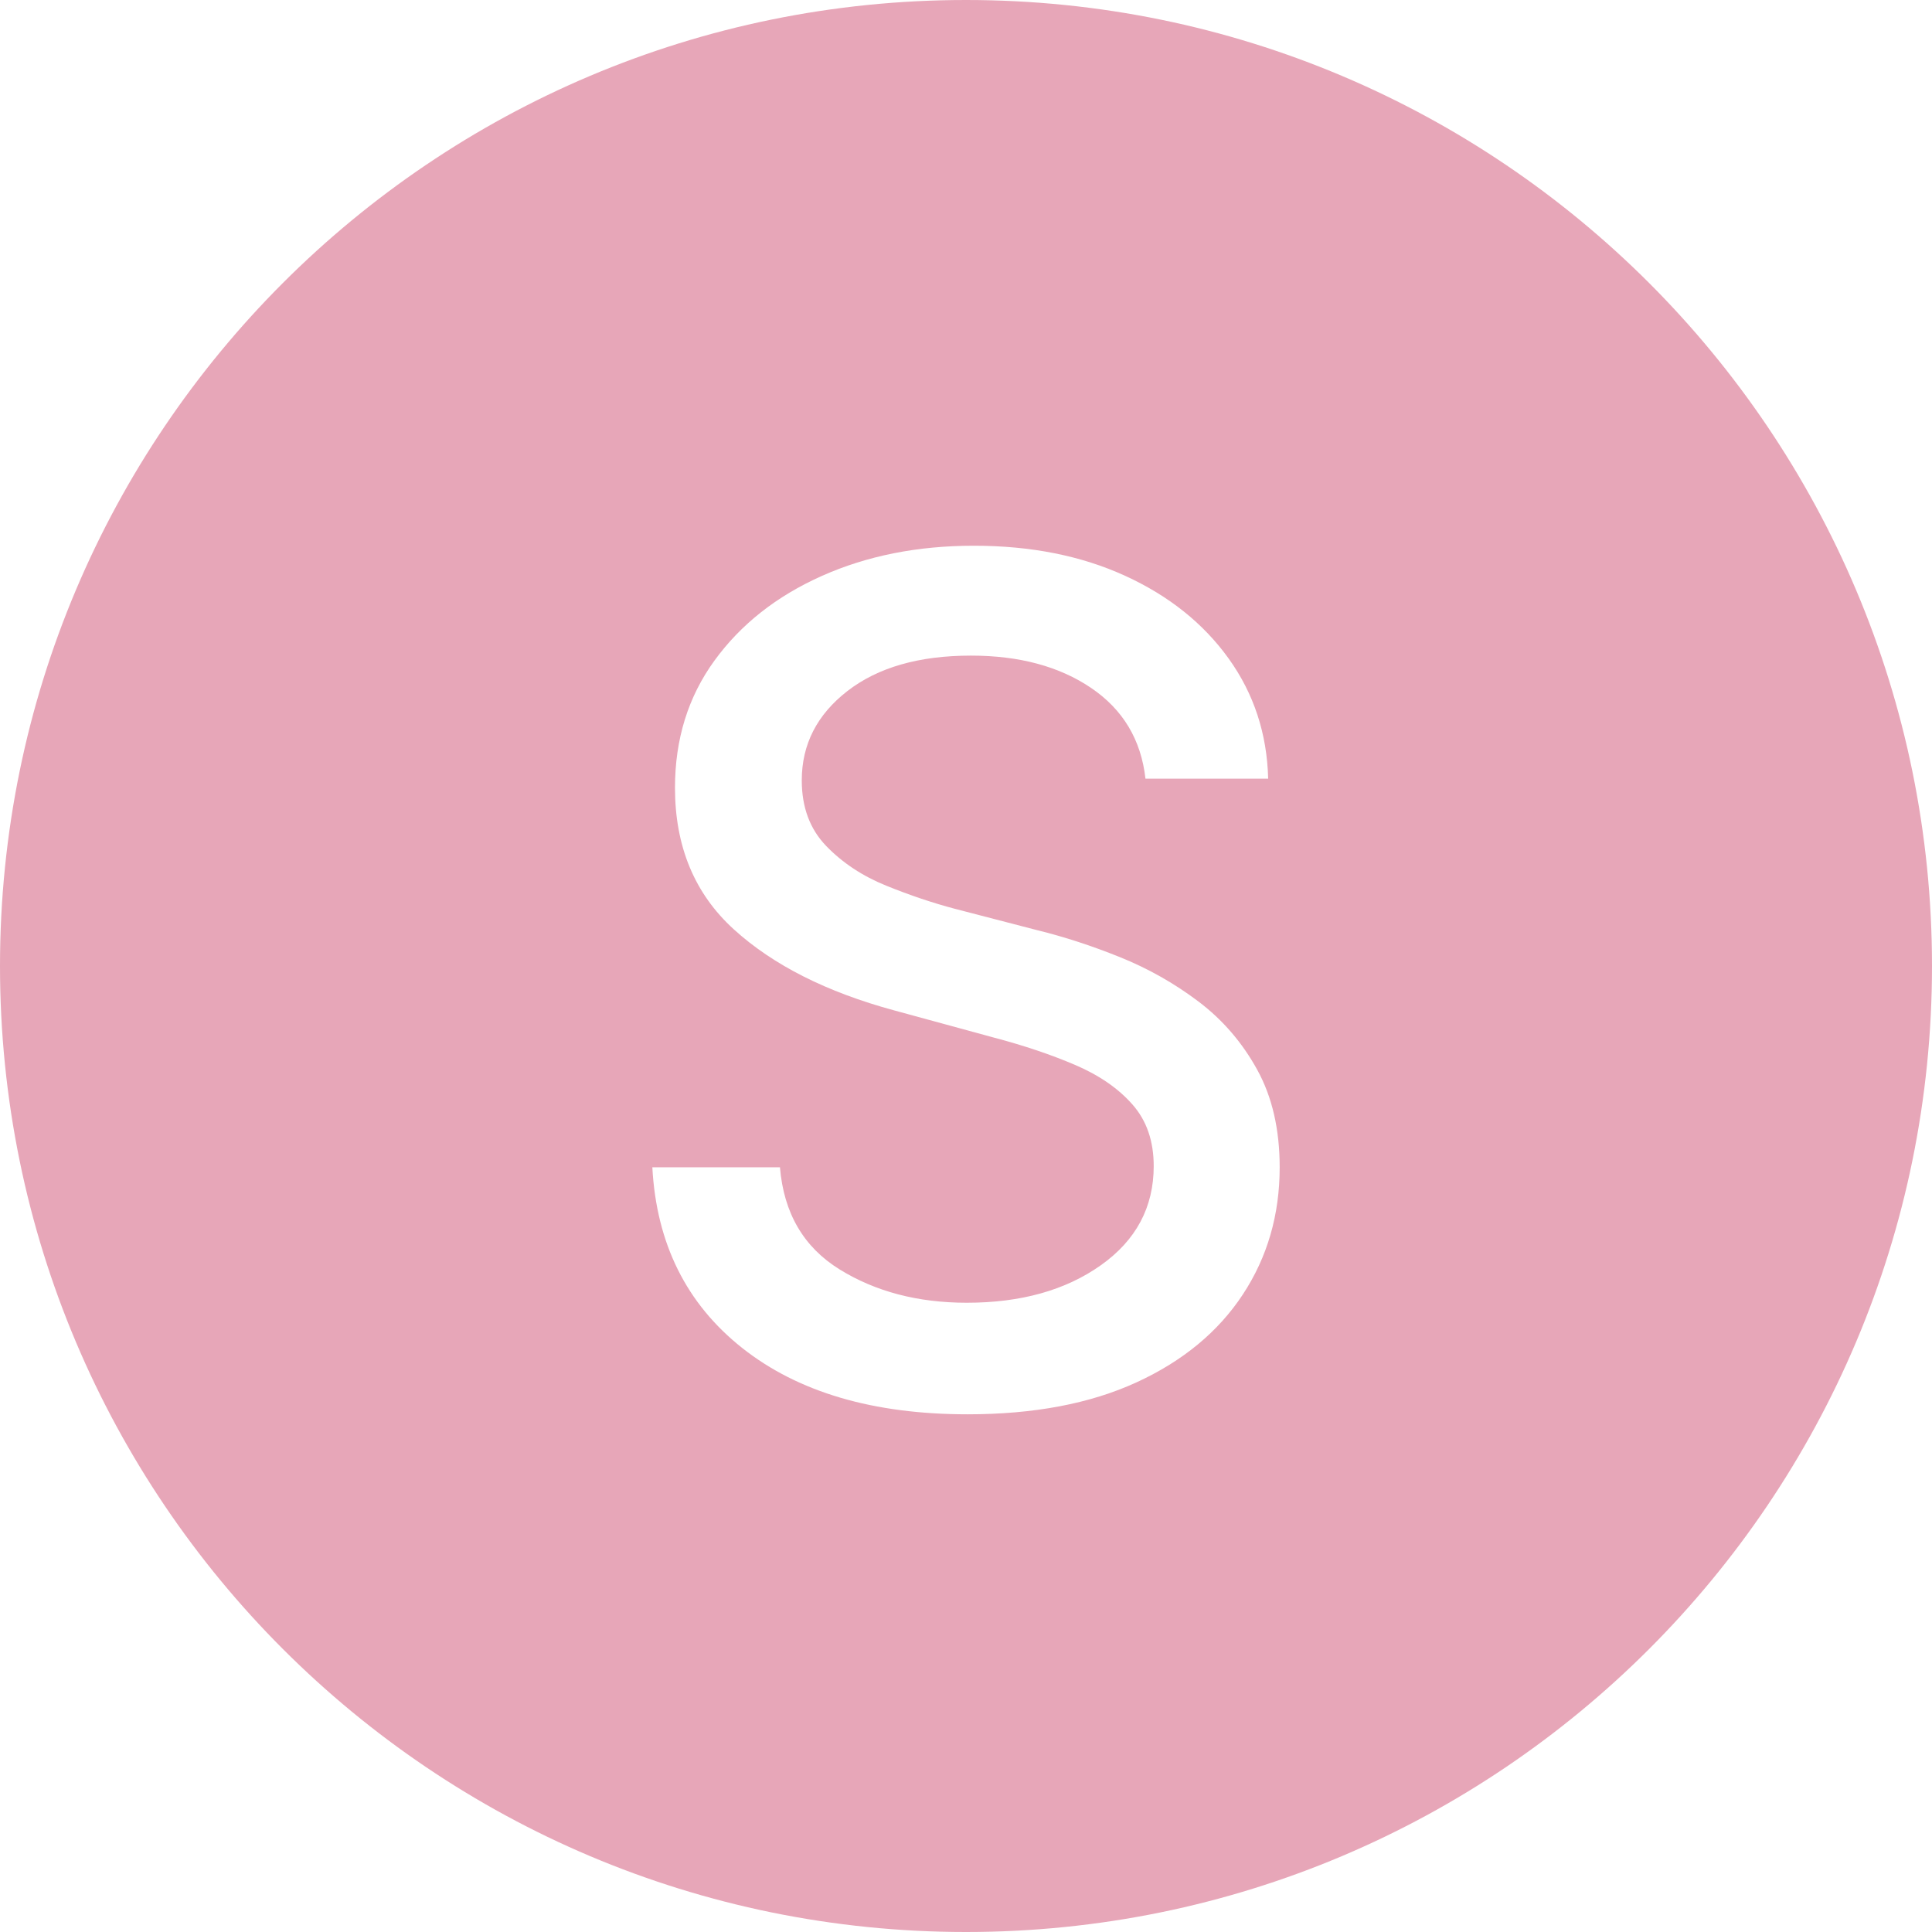
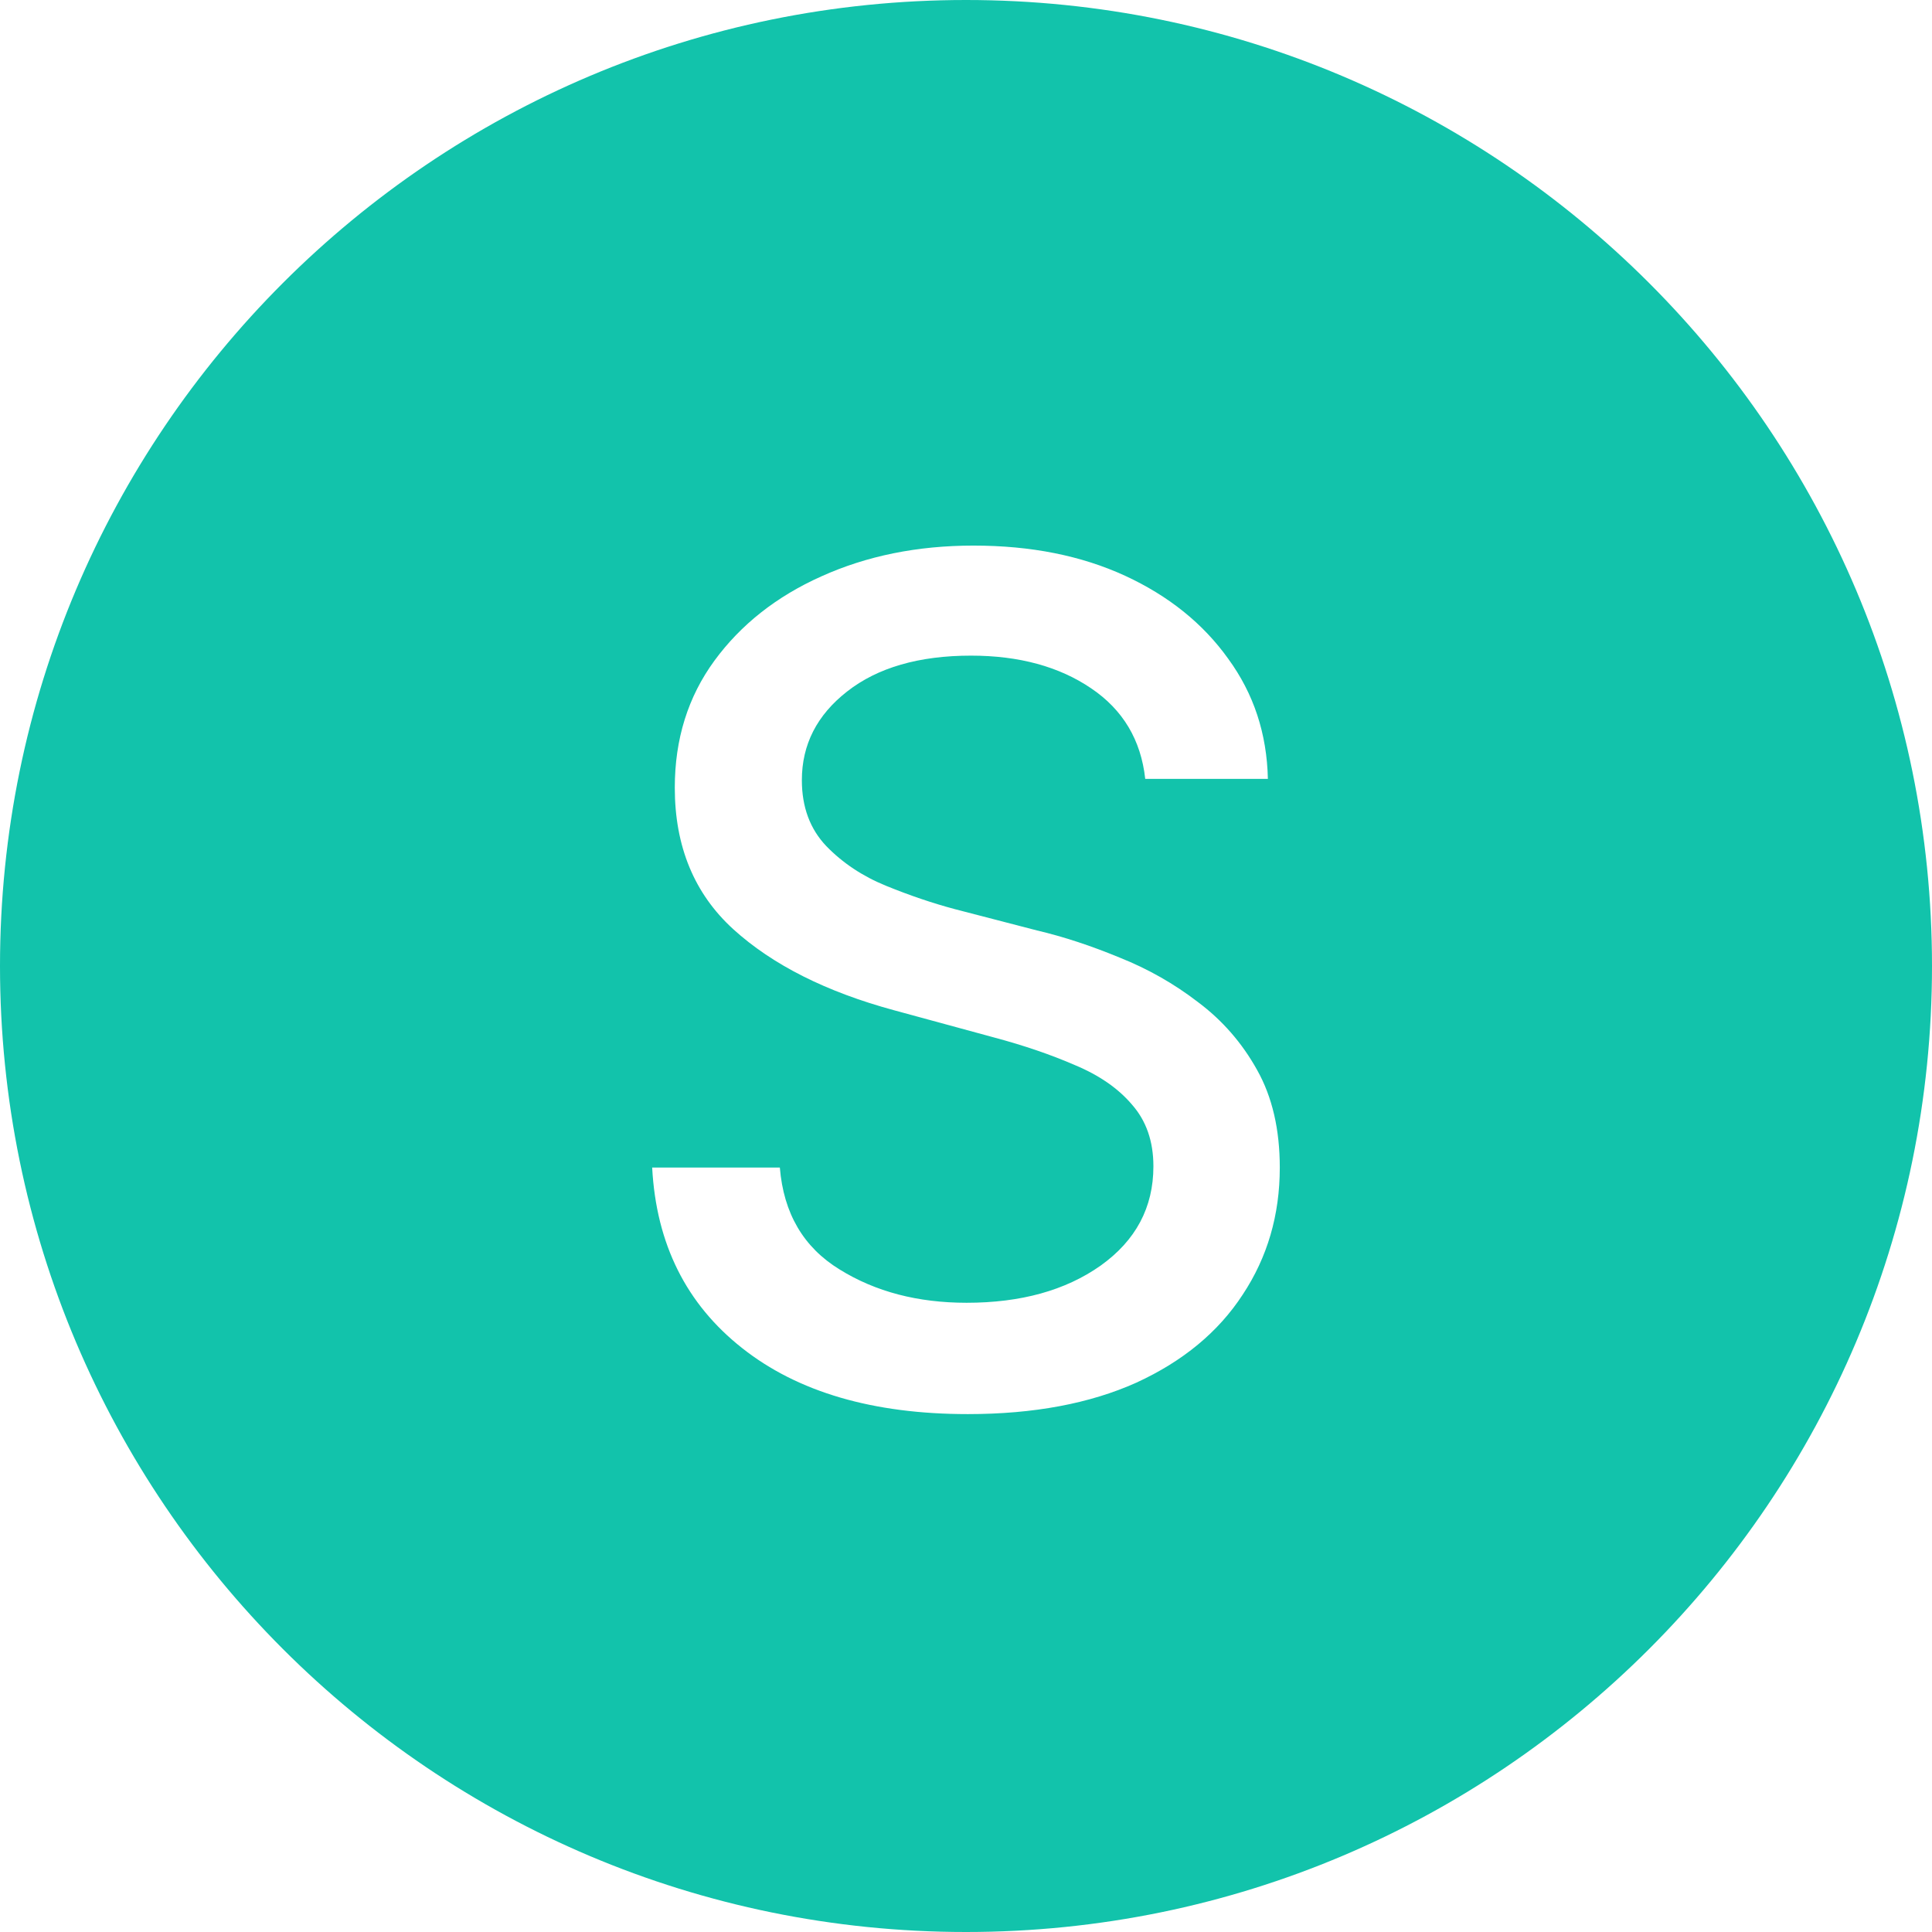
- <svg xmlns="http://www.w3.org/2000/svg" xmlns:xlink="http://www.w3.org/1999/xlink" width="700" height="700" viewBox="0 0 700 700">
+ <svg xmlns="http://www.w3.org/2000/svg" xmlns:xlink="http://www.w3.org/1999/xlink" width="48" height="48" viewBox="0 0 48 48">
  <defs>
    <g>
      <g id="glyph-0-0">
-         <path d="M 39.078 95.453 L 39.078 19.094 L 386.297 19.094 L 386.297 95.453 Z M 39.078 -9.547 L 39.078 -85.906 L 386.297 -85.906 L 386.297 -9.547 Z M 39.078 -114.547 L 39.078 -190.906 L 386.297 -190.906 L 386.297 -114.547 Z M 39.078 -219.547 L 39.078 -295.906 L 386.297 -295.906 L 386.297 -219.547 Z M 39.078 -324.547 L 39.078 -400.906 L 386.297 -400.906 L 386.297 -324.547 Z M 39.078 -324.547 " />
+         <path d="M 2.672 6.547 L 2.672 1.312 L 26.484 1.312 L 26.484 6.547 Z M 2.672 -0.656 L 2.672 -5.891 L 26.484 -5.891 L 26.484 -0.656 Z M 2.672 -7.859 L 2.672 -13.094 L 26.484 -13.094 L 26.484 -7.859 Z M 2.672 -15.047 L 2.672 -20.281 L 26.484 -20.281 L 26.484 -15.047 Z M 2.672 -22.25 L 2.672 -27.484 L 26.484 -27.484 L 26.484 -22.25 Z M 2.672 -22.25 " />
      </g>
      <g id="glyph-0-1">
-         <path d="M 200.156 -225.219 C 198.562 -239.332 192 -250.289 180.469 -258.094 C 168.938 -265.906 154.422 -269.812 136.922 -269.812 C 118.129 -269.812 103.211 -265.535 92.172 -256.984 C 81.141 -248.43 75.625 -237.641 75.625 -224.609 C 75.625 -214.867 78.578 -206.941 84.484 -200.828 C 90.398 -194.711 97.66 -189.914 106.266 -186.438 C 114.867 -182.957 123.145 -180.172 131.094 -178.078 L 160.938 -170.328 C 170.676 -167.941 180.664 -164.688 190.906 -160.562 C 201.145 -156.438 210.641 -151.066 219.391 -144.453 C 228.141 -137.836 235.223 -129.609 240.641 -119.766 C 246.066 -109.922 248.781 -98.141 248.781 -84.422 C 248.781 -67.211 244.328 -51.848 235.422 -38.328 C 226.523 -24.805 213.676 -14.191 196.875 -6.484 C 180.07 1.223 159.688 5.078 135.719 5.078 C 101.52 5.078 74.301 -2.926 54.062 -18.938 C 33.832 -34.945 22.973 -56.773 21.484 -84.422 L 67.719 -84.422 C 69.102 -67.816 76.305 -55.484 89.328 -47.422 C 102.359 -39.367 117.723 -35.344 135.422 -35.344 C 155.016 -35.344 171.195 -39.867 183.969 -48.922 C 196.75 -57.973 203.141 -69.953 203.141 -84.859 C 203.141 -93.91 200.578 -101.344 195.453 -107.156 C 190.336 -112.977 183.426 -117.754 174.719 -121.484 C 166.02 -125.211 156.203 -128.52 145.266 -131.406 L 109.172 -141.25 C 84.617 -147.906 65.234 -157.695 51.016 -170.625 C 36.797 -183.551 29.688 -200.656 29.688 -221.938 C 29.688 -239.531 34.457 -254.891 44 -268.016 C 53.539 -281.141 66.488 -291.352 82.844 -298.656 C 99.207 -305.969 117.582 -309.625 137.969 -309.625 C 158.645 -309.625 176.91 -305.992 192.766 -298.734 C 208.629 -291.484 221.133 -281.492 230.281 -268.766 C 239.426 -256.035 244.203 -241.52 244.609 -225.219 Z M 200.156 -225.219 " />
+         <path d="M 13.719 -15.438 C 13.613 -16.406 13.164 -17.156 12.375 -17.688 C 11.582 -18.227 10.586 -18.5 9.391 -18.5 C 8.098 -18.5 7.07 -18.203 6.312 -17.609 C 5.562 -17.023 5.188 -16.289 5.188 -15.406 C 5.188 -14.738 5.391 -14.191 5.797 -13.766 C 6.203 -13.348 6.695 -13.02 7.281 -12.781 C 7.875 -12.539 8.441 -12.348 8.984 -12.203 L 11.031 -11.672 C 11.695 -11.516 12.379 -11.289 13.078 -11 C 13.785 -10.719 14.438 -10.348 15.031 -9.891 C 15.633 -9.441 16.125 -8.879 16.5 -8.203 C 16.875 -7.535 17.062 -6.727 17.062 -5.781 C 17.062 -4.602 16.754 -3.551 16.141 -2.625 C 15.535 -1.695 14.656 -0.969 13.5 -0.438 C 12.344 0.082 10.945 0.344 9.312 0.344 C 6.957 0.344 5.086 -0.203 3.703 -1.297 C 2.316 -2.391 1.57 -3.883 1.469 -5.781 L 4.641 -5.781 C 4.734 -4.645 5.227 -3.801 6.125 -3.25 C 7.02 -2.695 8.07 -2.422 9.281 -2.422 C 10.625 -2.422 11.734 -2.727 12.609 -3.344 C 13.484 -3.969 13.922 -4.789 13.922 -5.812 C 13.922 -6.438 13.742 -6.945 13.391 -7.344 C 13.047 -7.75 12.57 -8.078 11.969 -8.328 C 11.375 -8.586 10.703 -8.816 9.953 -9.016 L 7.484 -9.688 C 5.797 -10.145 4.461 -10.816 3.484 -11.703 C 2.516 -12.586 2.031 -13.758 2.031 -15.219 C 2.031 -16.426 2.359 -17.477 3.016 -18.375 C 3.672 -19.27 4.555 -19.969 5.672 -20.469 C 6.797 -20.977 8.055 -21.234 9.453 -21.234 C 10.879 -21.234 12.133 -20.984 13.219 -20.484 C 14.301 -19.984 15.156 -19.297 15.781 -18.422 C 16.414 -17.555 16.742 -16.562 16.766 -15.438 Z M 13.719 -15.438 " />
      </g>
    </g>
  </defs>
-   <path fill-rule="nonzero" fill="rgb(90.588%, 65.098%, 72.157%)" fill-opacity="1" d="M 700 350 C 700 543.301 543.301 700 350 700 C 156.699 700 0 543.301 0 350 C 0 156.699 156.699 0 350 0 C 543.301 0 700 156.699 700 350 " />
+   <path fill-rule="nonzero" fill="rgb(7.059%, 76.471%, 67.059%)" fill-opacity="1" d="M 48 24 C 48 37.254 37.254 48 24 48 C 10.746 48 0 37.254 0 24 C 0 10.746 10.746 0 24 0 C 37.254 0 48 10.746 48 24 " />
  <g fill="rgb(100%, 100%, 100%)" fill-opacity="1">
-     <use xlink:href="#glyph-0-1" x="214.871" y="507.352" />
+     <use xlink:href="#glyph-0-1" x="14.734" y="34.789" />
  </g>
</svg>
